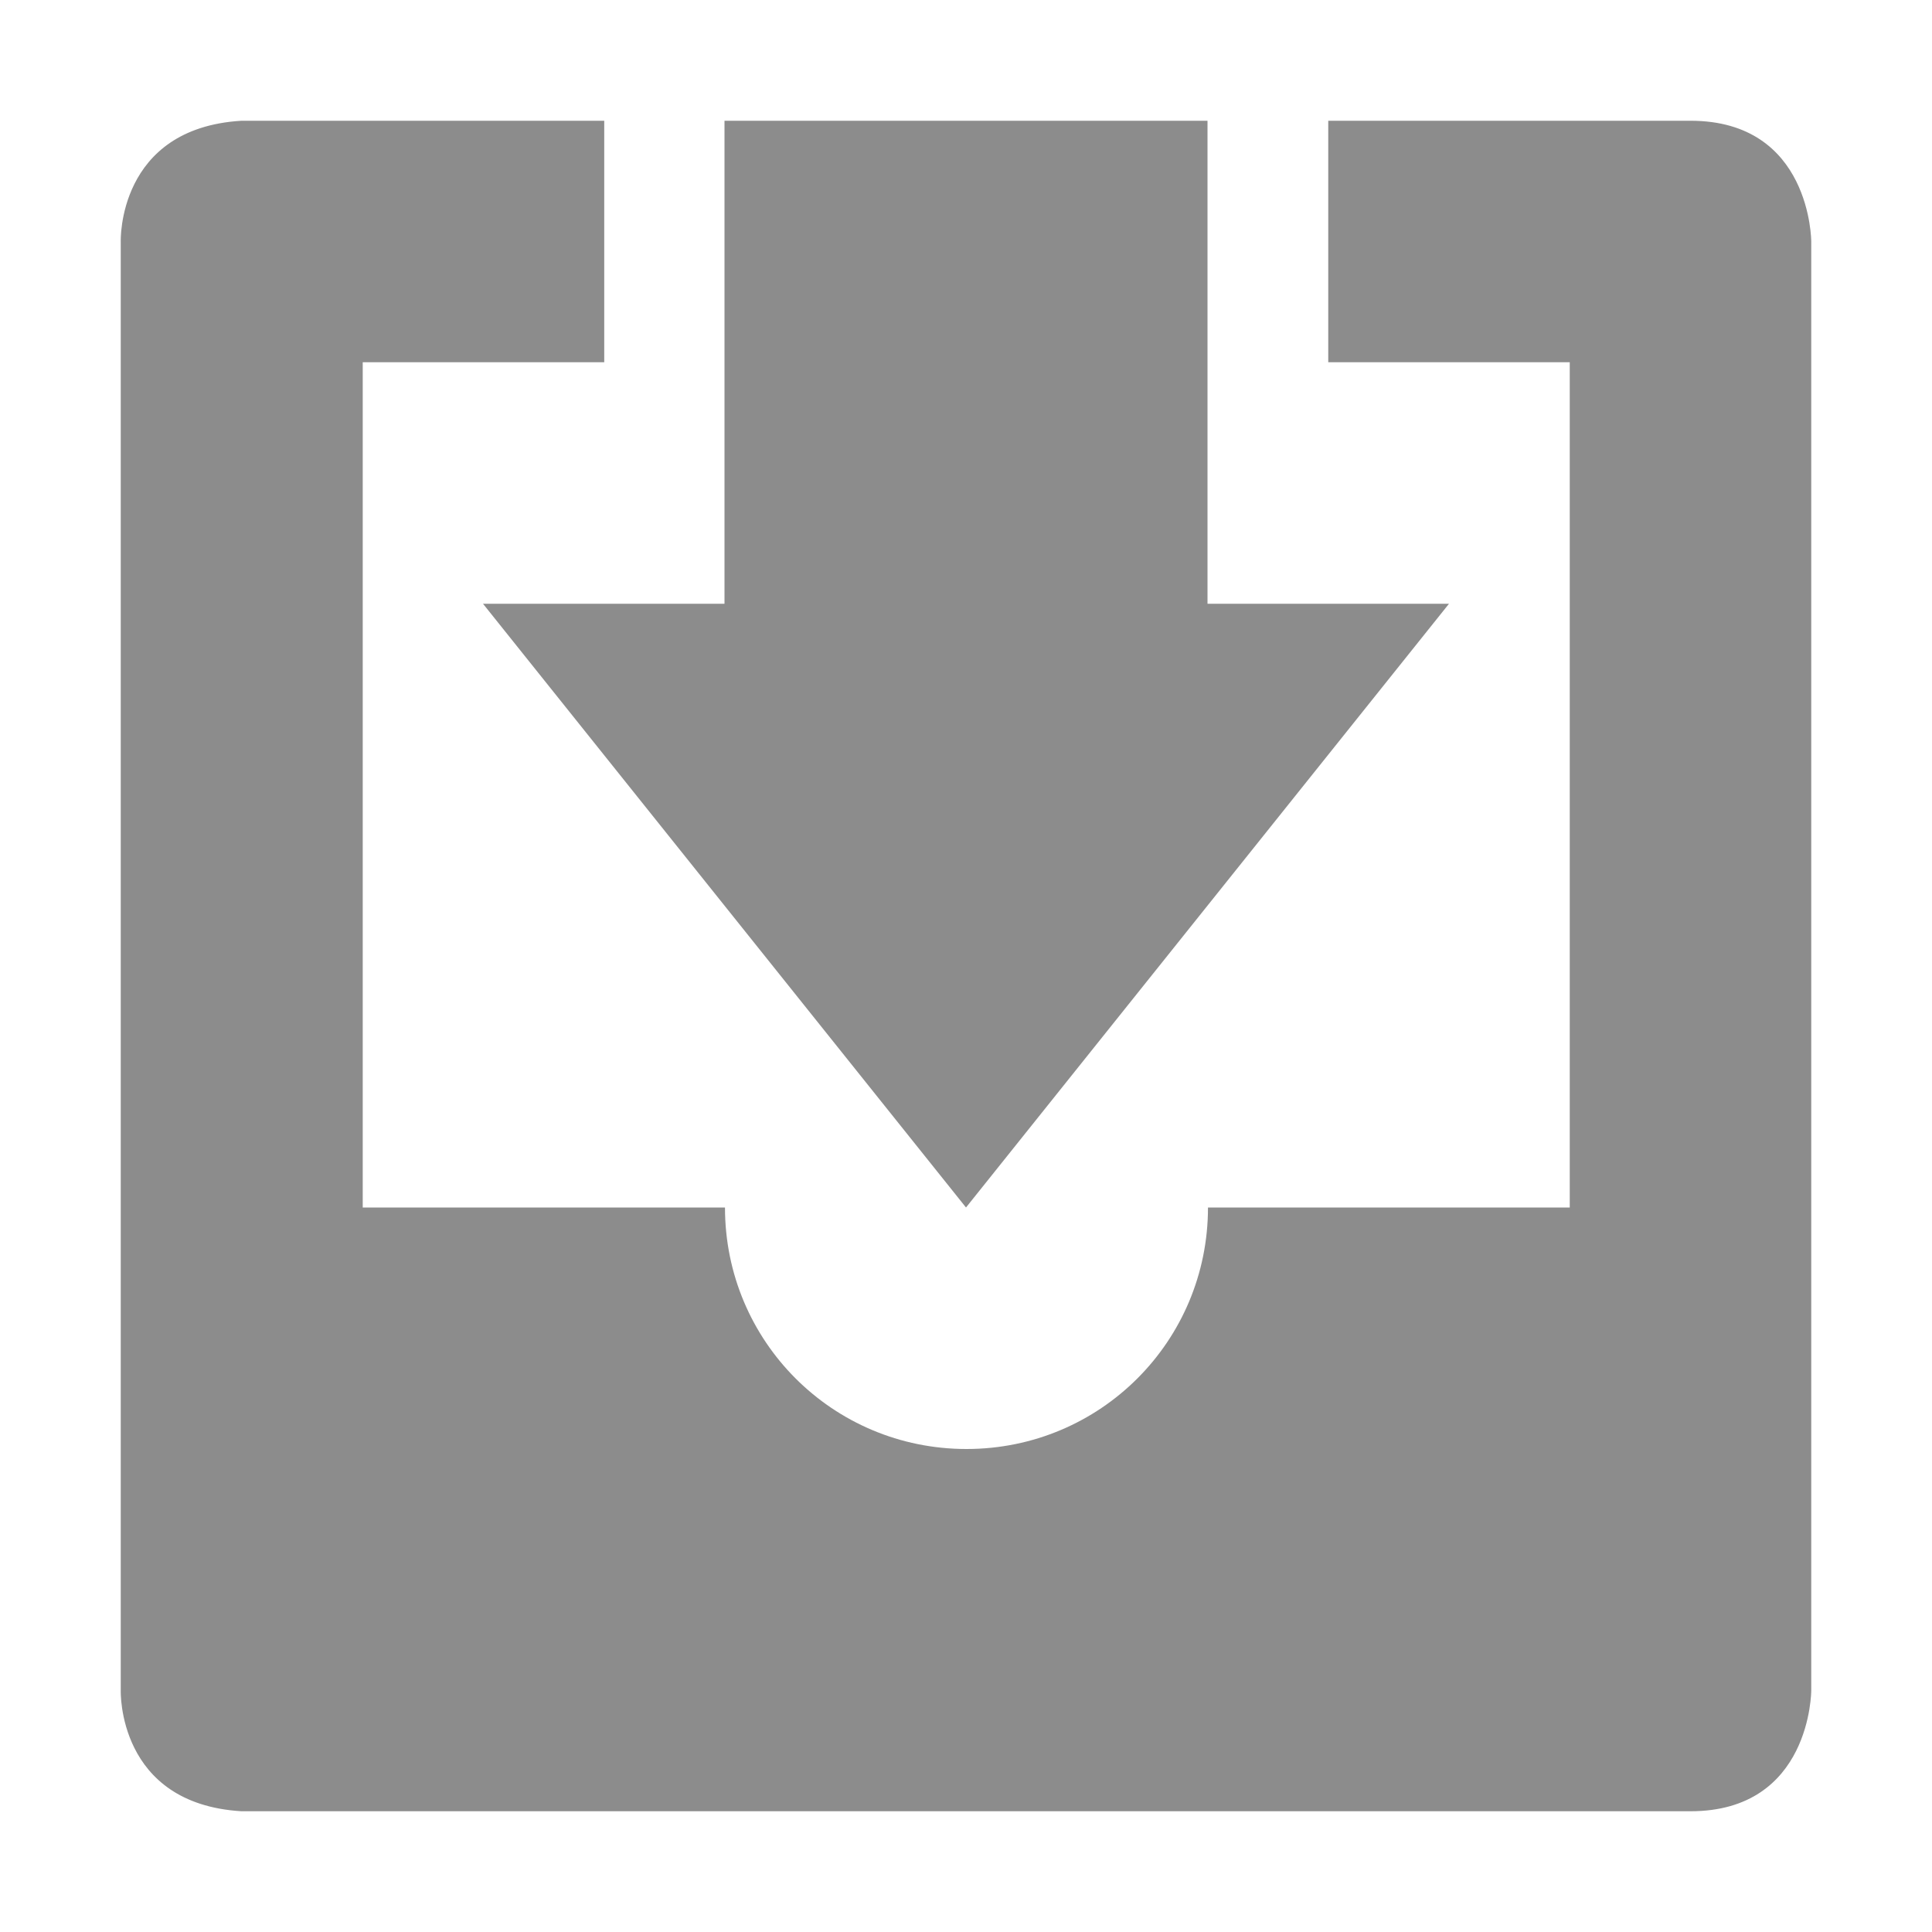
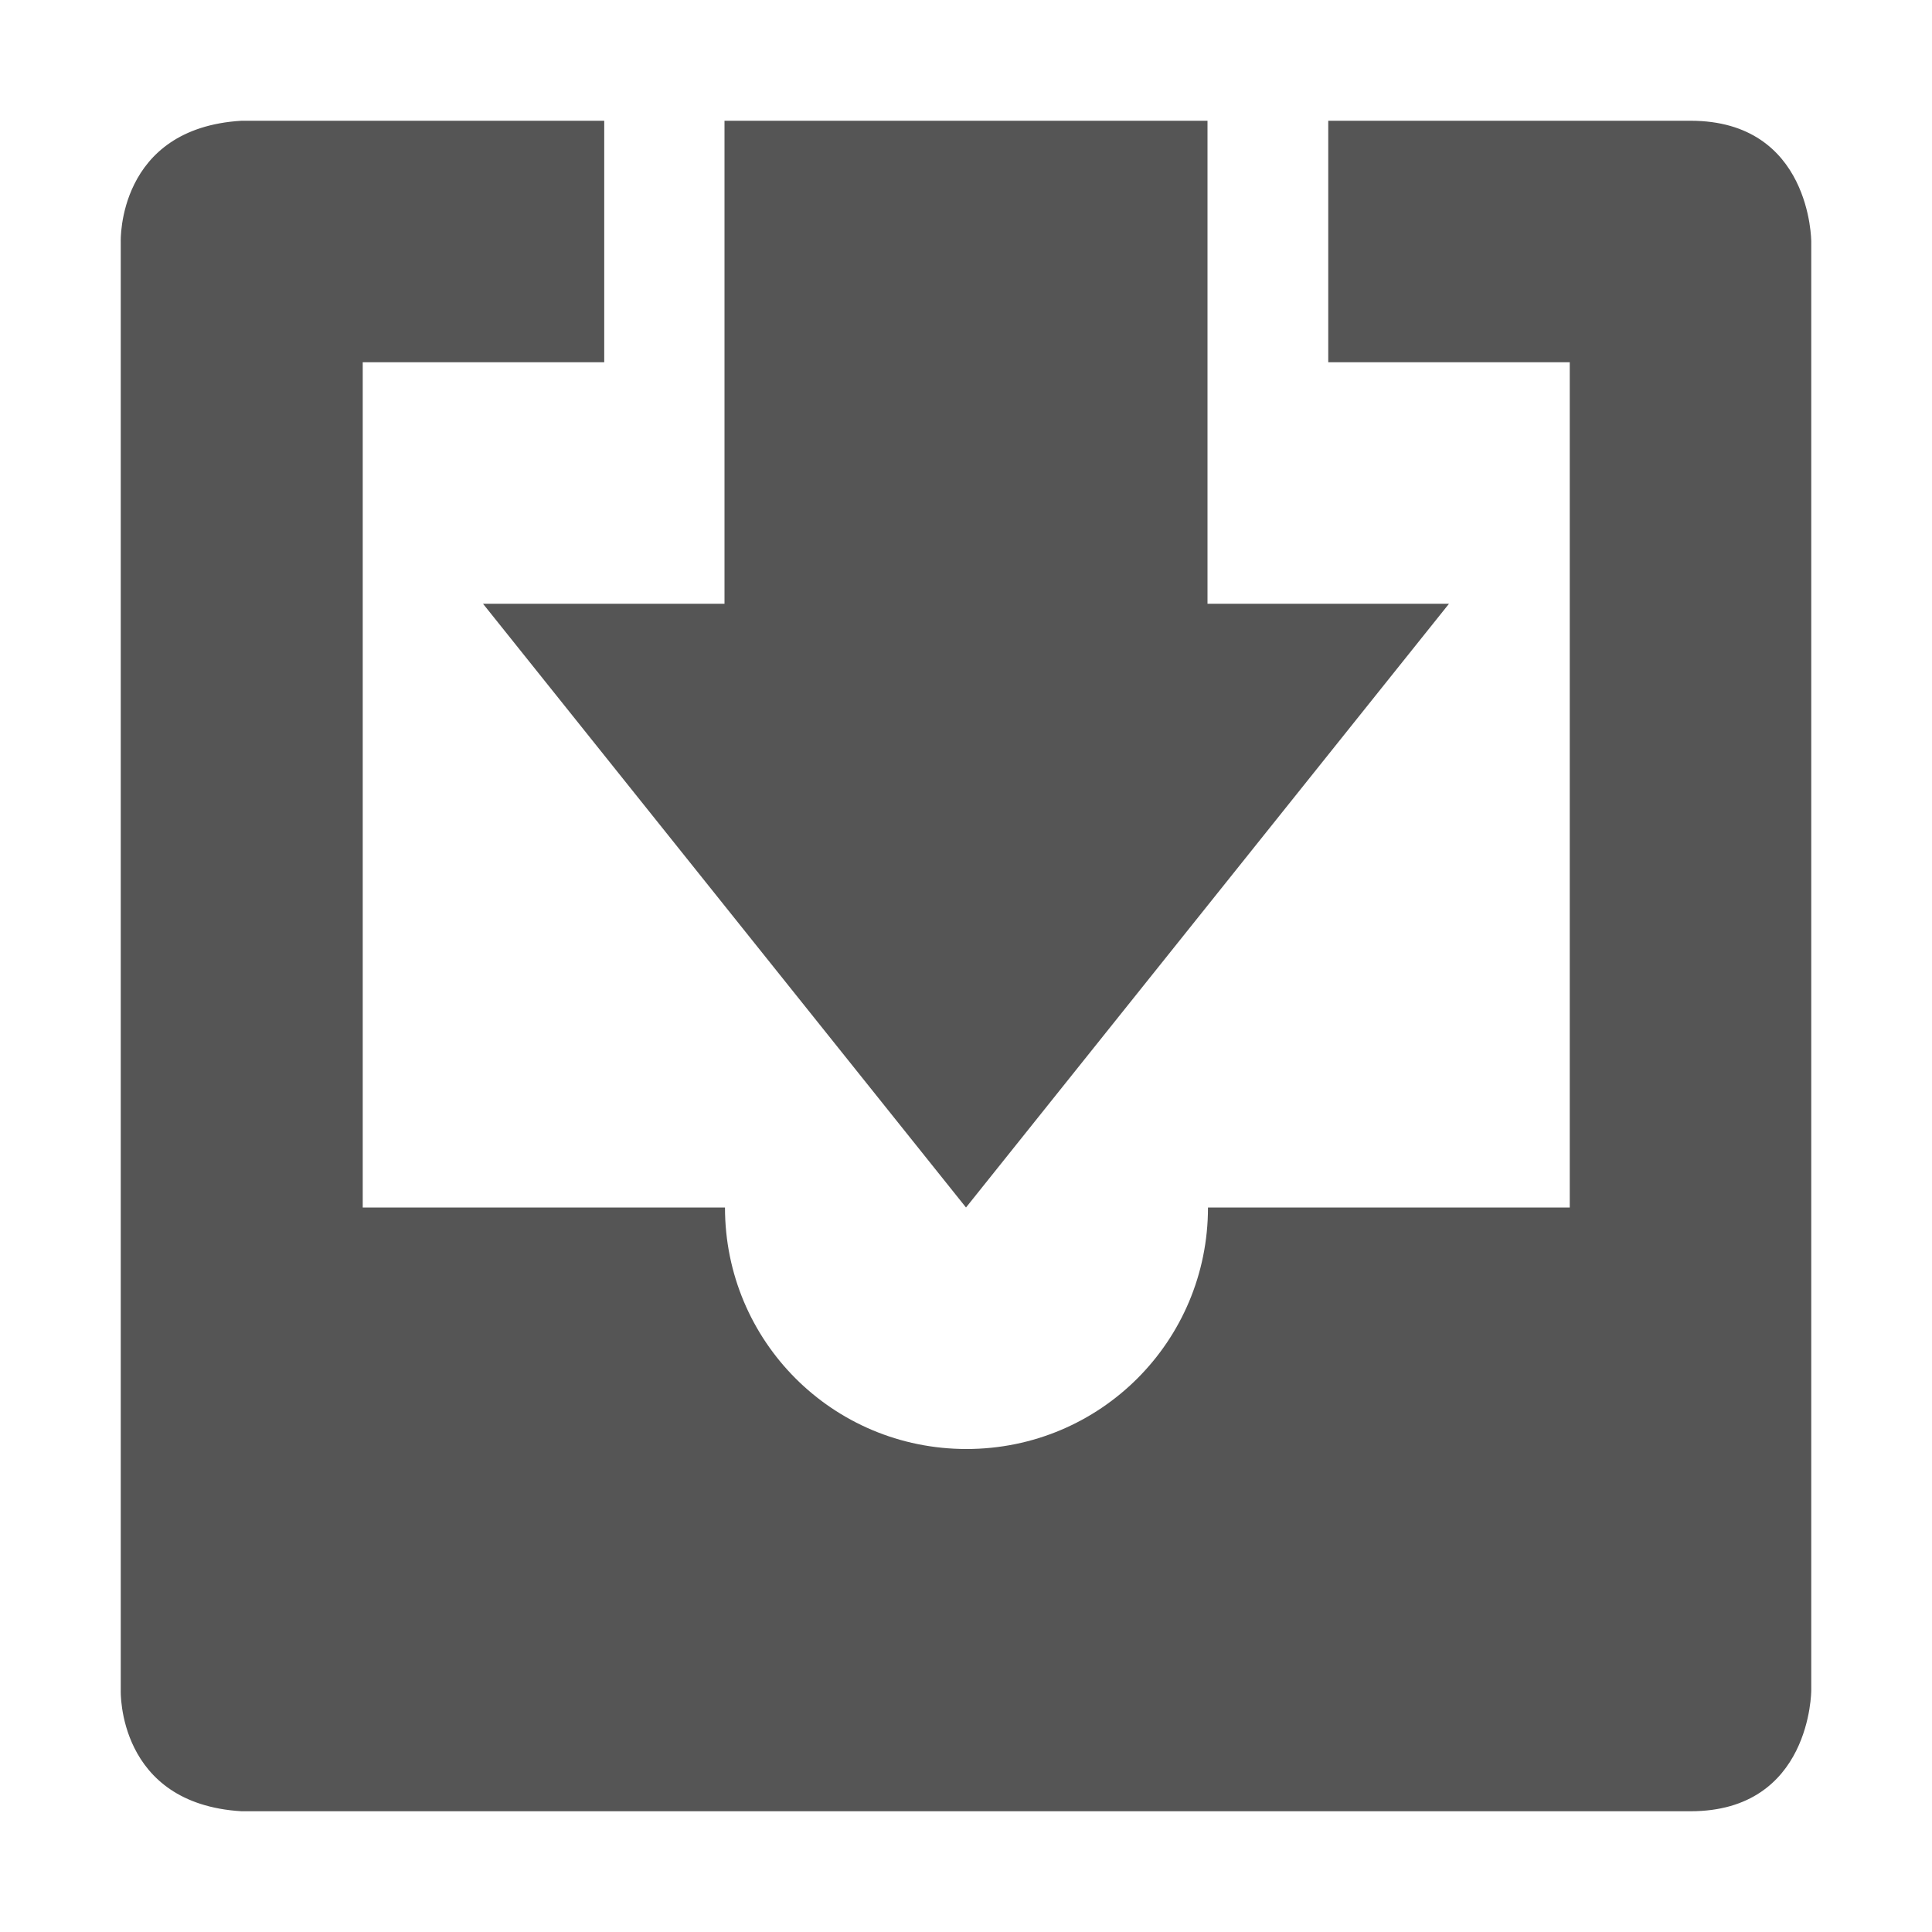
<svg xmlns="http://www.w3.org/2000/svg" id="svg7384" style="enable-background:new" height="16" width="16" version="1.1">
  <defs id="defs7386">
    <filter id="filter7554" color-interpolation-filters="sRGB">
      <feBlend id="feBlend7556" in2="BackgroundImage" mode="darken" />
    </filter>
  </defs>
-   <g id="layer1" transform="translate(-504 -206)" style="fill:#8c8c8c;fill-opacity:1">
-     <path id="rect4434" style="fill:#8c8c8c;fill-rule:evenodd;fill-opacity:1" d="m506 207c-1.031 0.062-1 1-1 1v8 4s-0.031 0.938 1 1h12c1 0 1-1 1-1v-4-8s0-1-1-1h-3v2h2v7h-1-0.156-1.84c0 1.108-0.892 2-2 2s-2-0.892-2-2h-1.844-1.156v-7h2v-2h-3z" />
-     <path id="path8757" style="fill:#8c8c8c;fill-opacity:1" d="m510 207v4h-2l4 5 4-5h-2v-4z" />
+   <g id="layer1" transform="translate(-504 -206)">
+     <path id="rect4434" style="fill:#555;fill-rule:evenodd" d="m506 207c-1.031 0.062-1 1-1 1v8 4s-0.031 0.938 1 1h12c1 0 1-1 1-1v-4-8s0-1-1-1h-3v2h2v7h-1-0.156-1.84c0 1.108-0.892 2-2 2s-2-0.892-2-2h-1.844-1.156v-7h2v-2h-3z" />
+     <path id="path8757" style="fill:#555" d="m510 207v4h-2l4 5 4-5h-2v-4z" />
  </g>
</svg>
